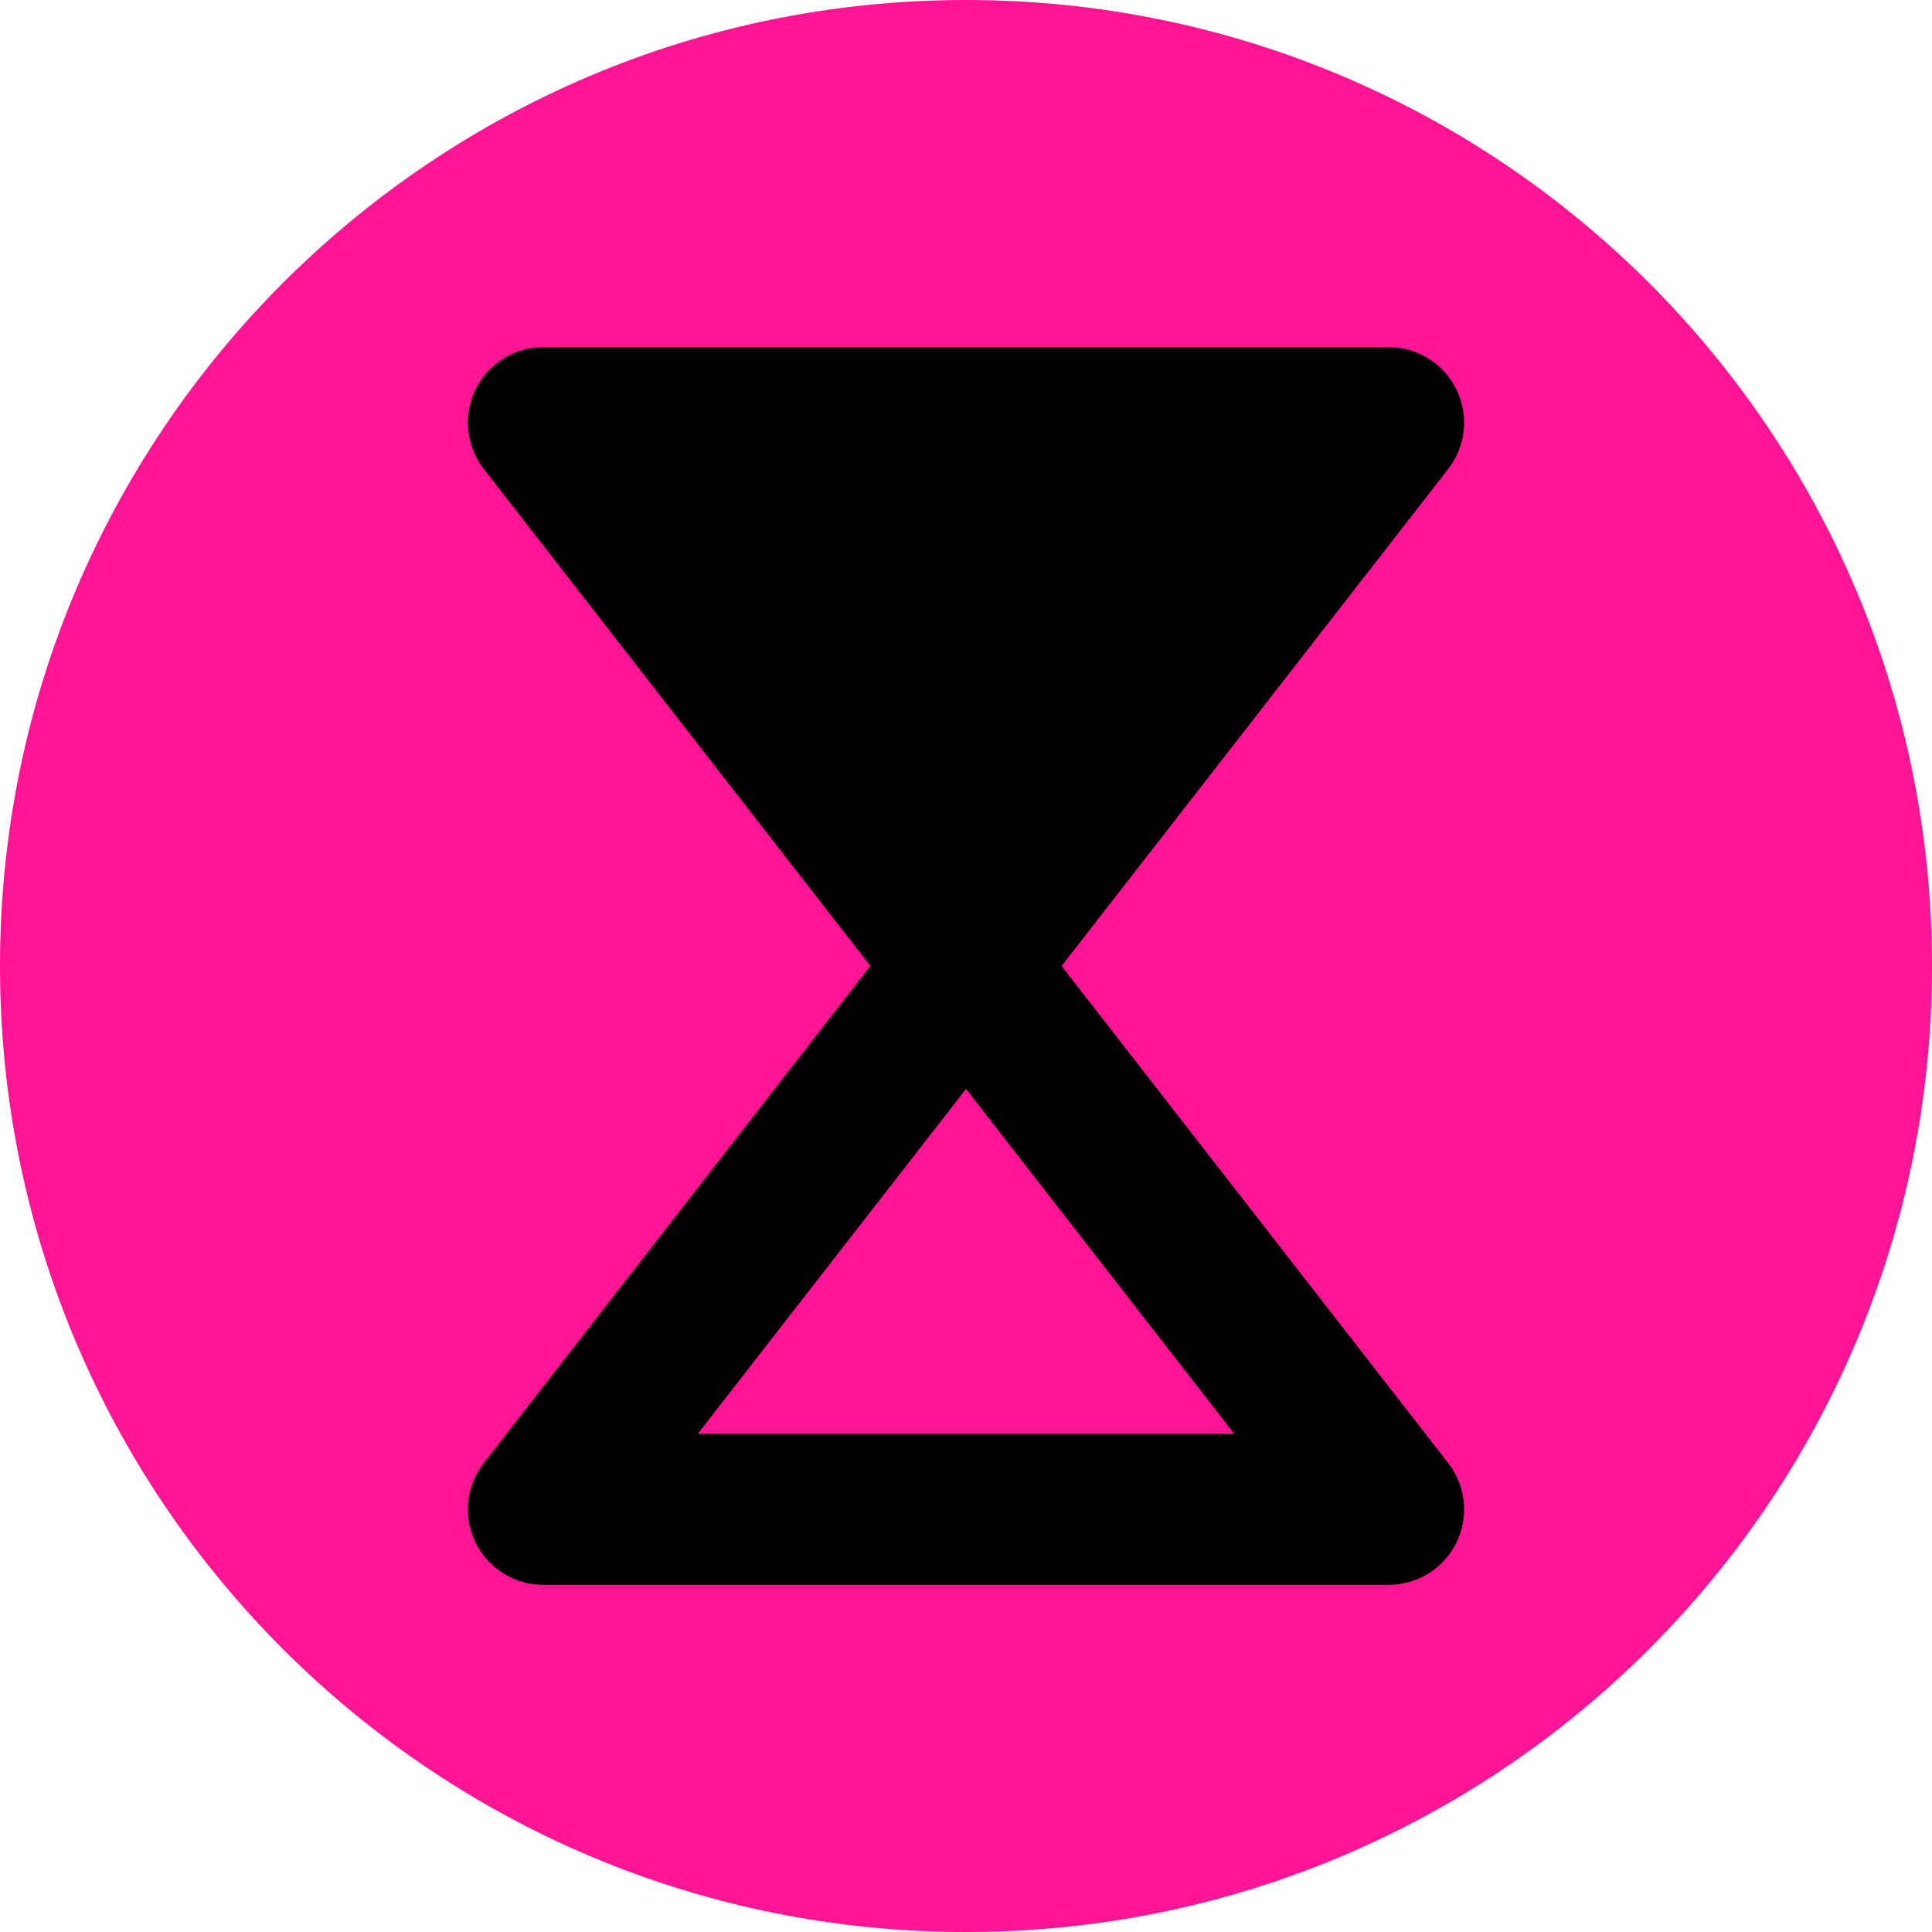
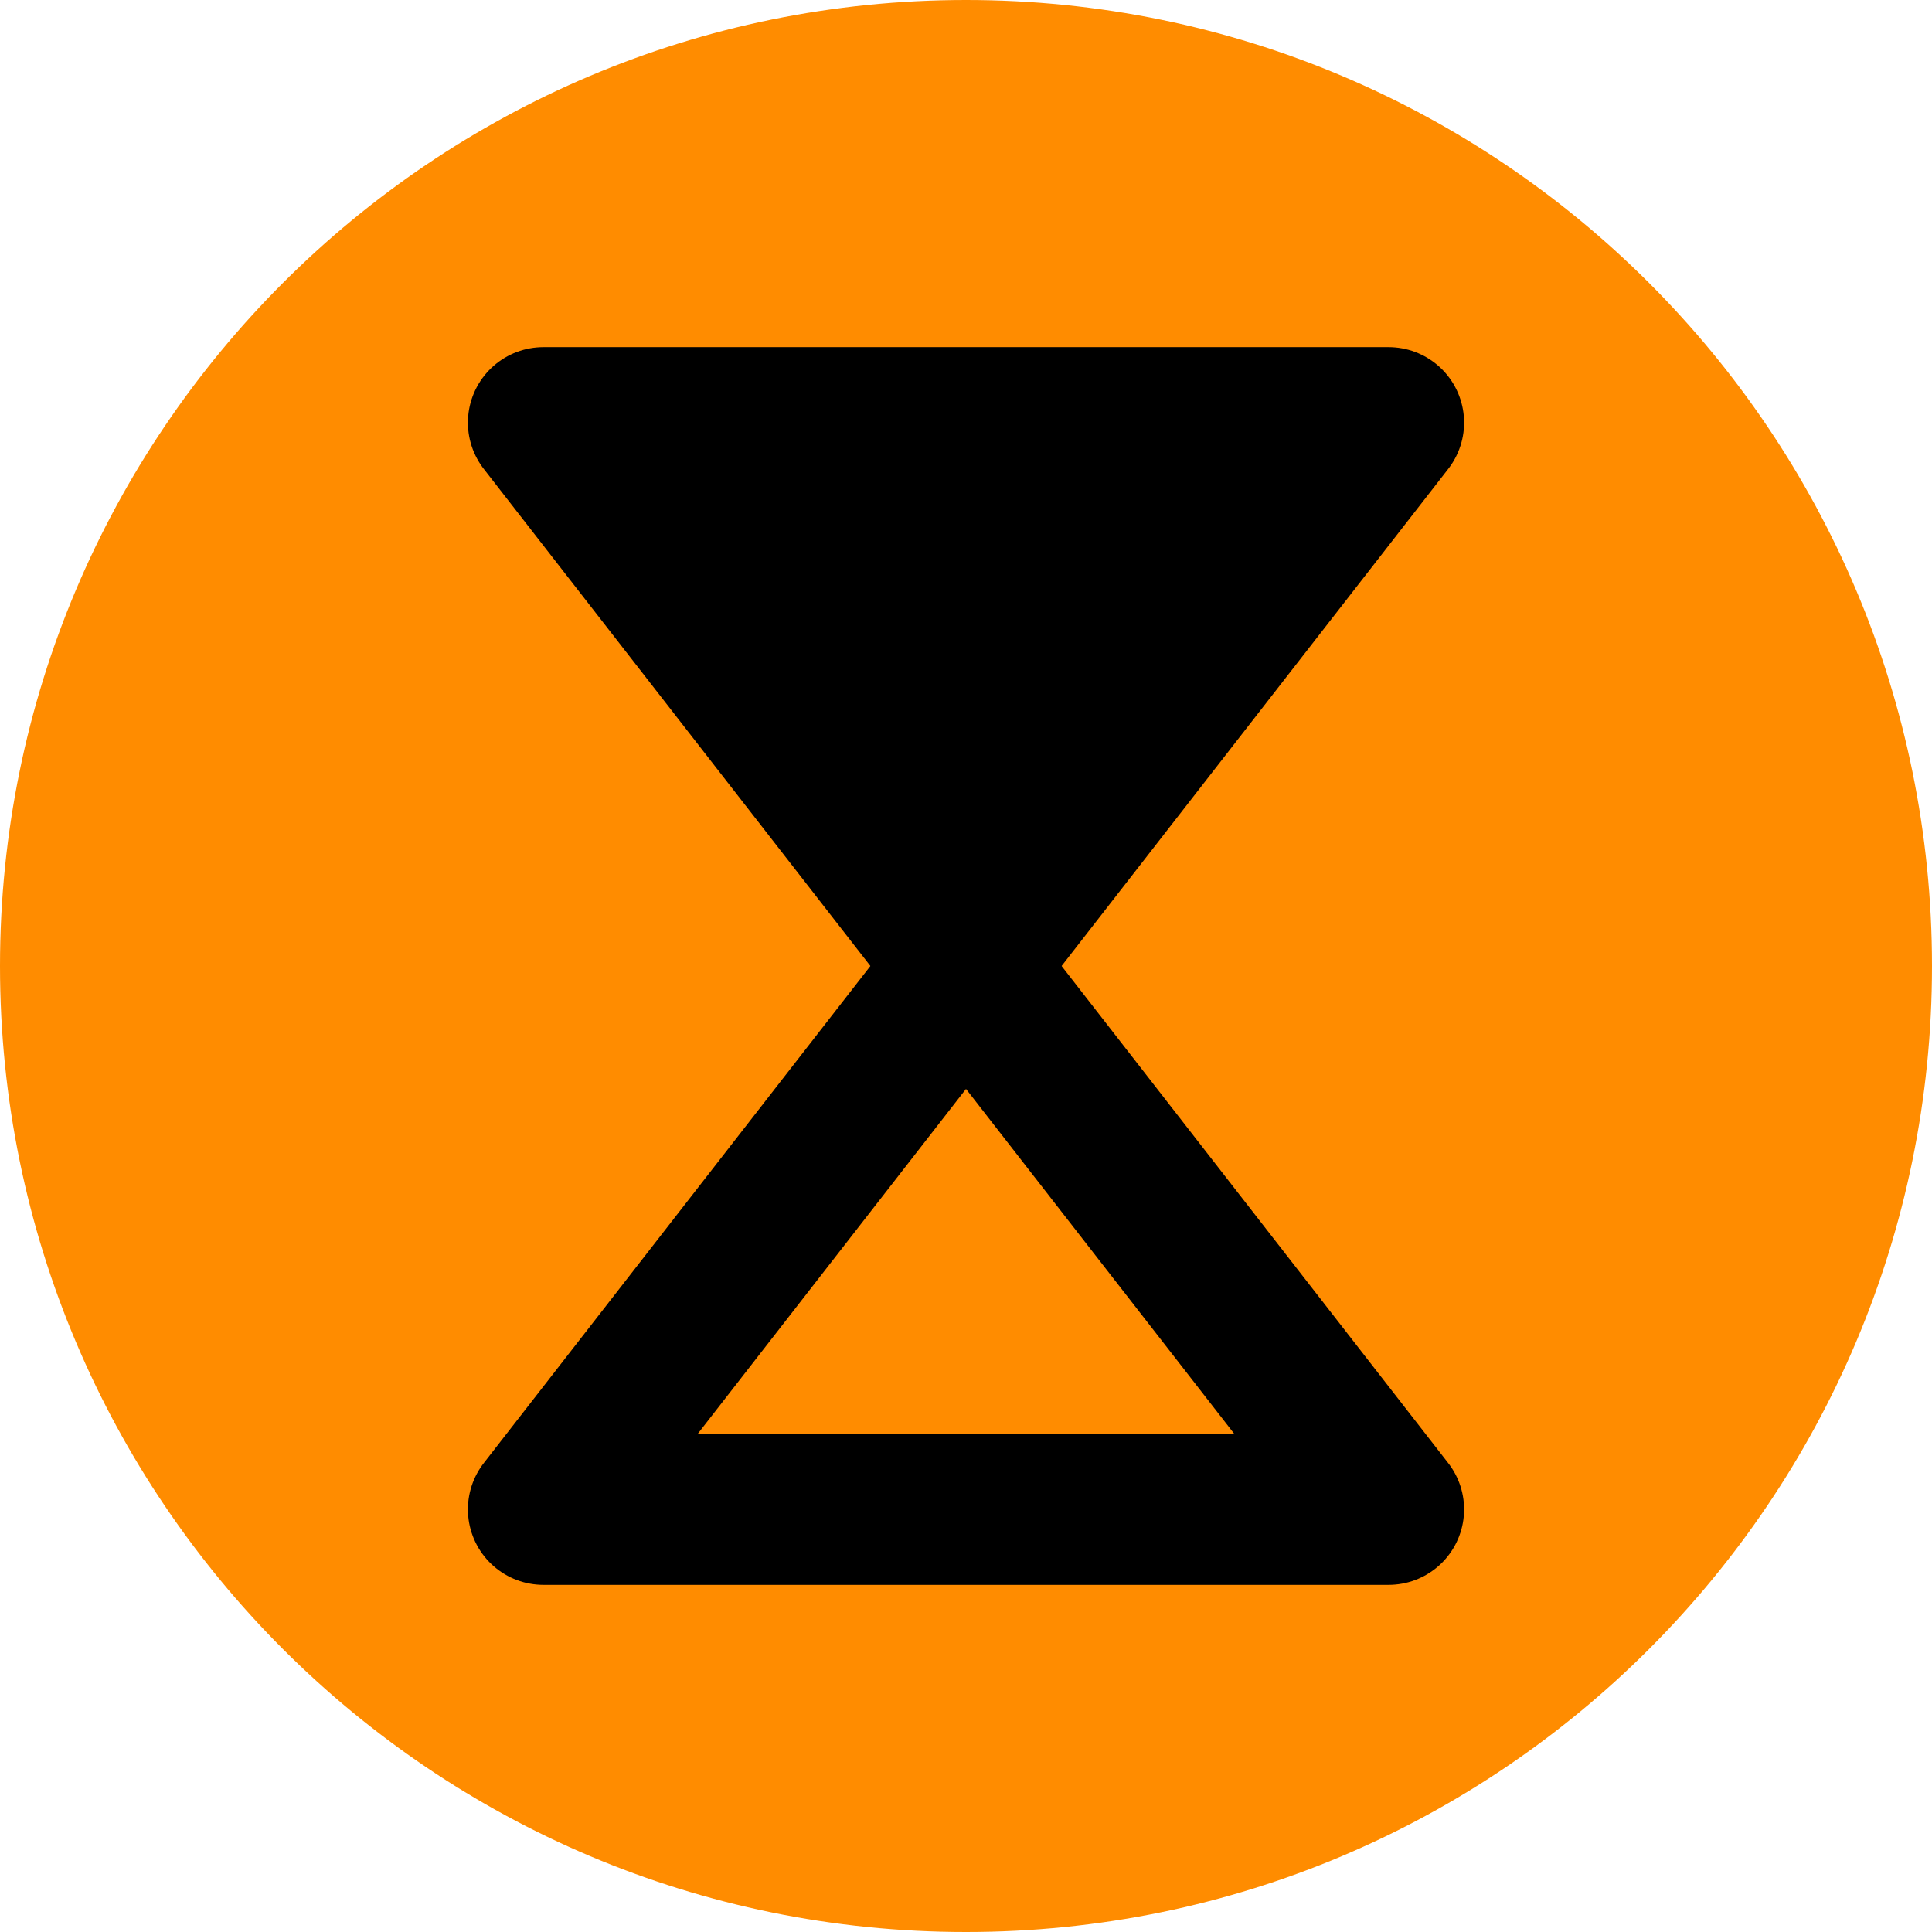
<svg xmlns="http://www.w3.org/2000/svg" viewBox="0 0 32 32">
-   <circle cx="16" cy="16" r="16" fill="#FF1493" />
+   <circle cx="16" cy="16" r="16" fill="#FF8C00" />
  <polygon points="9,7 23,7 16,16" fill="#000000" stroke="#000000" stroke-width="2.5" stroke-linejoin="round" />
  <polygon points="16,16 9,25 23,25" fill="none" stroke="#000000" stroke-width="2.5" stroke-linejoin="round" />
</svg>
